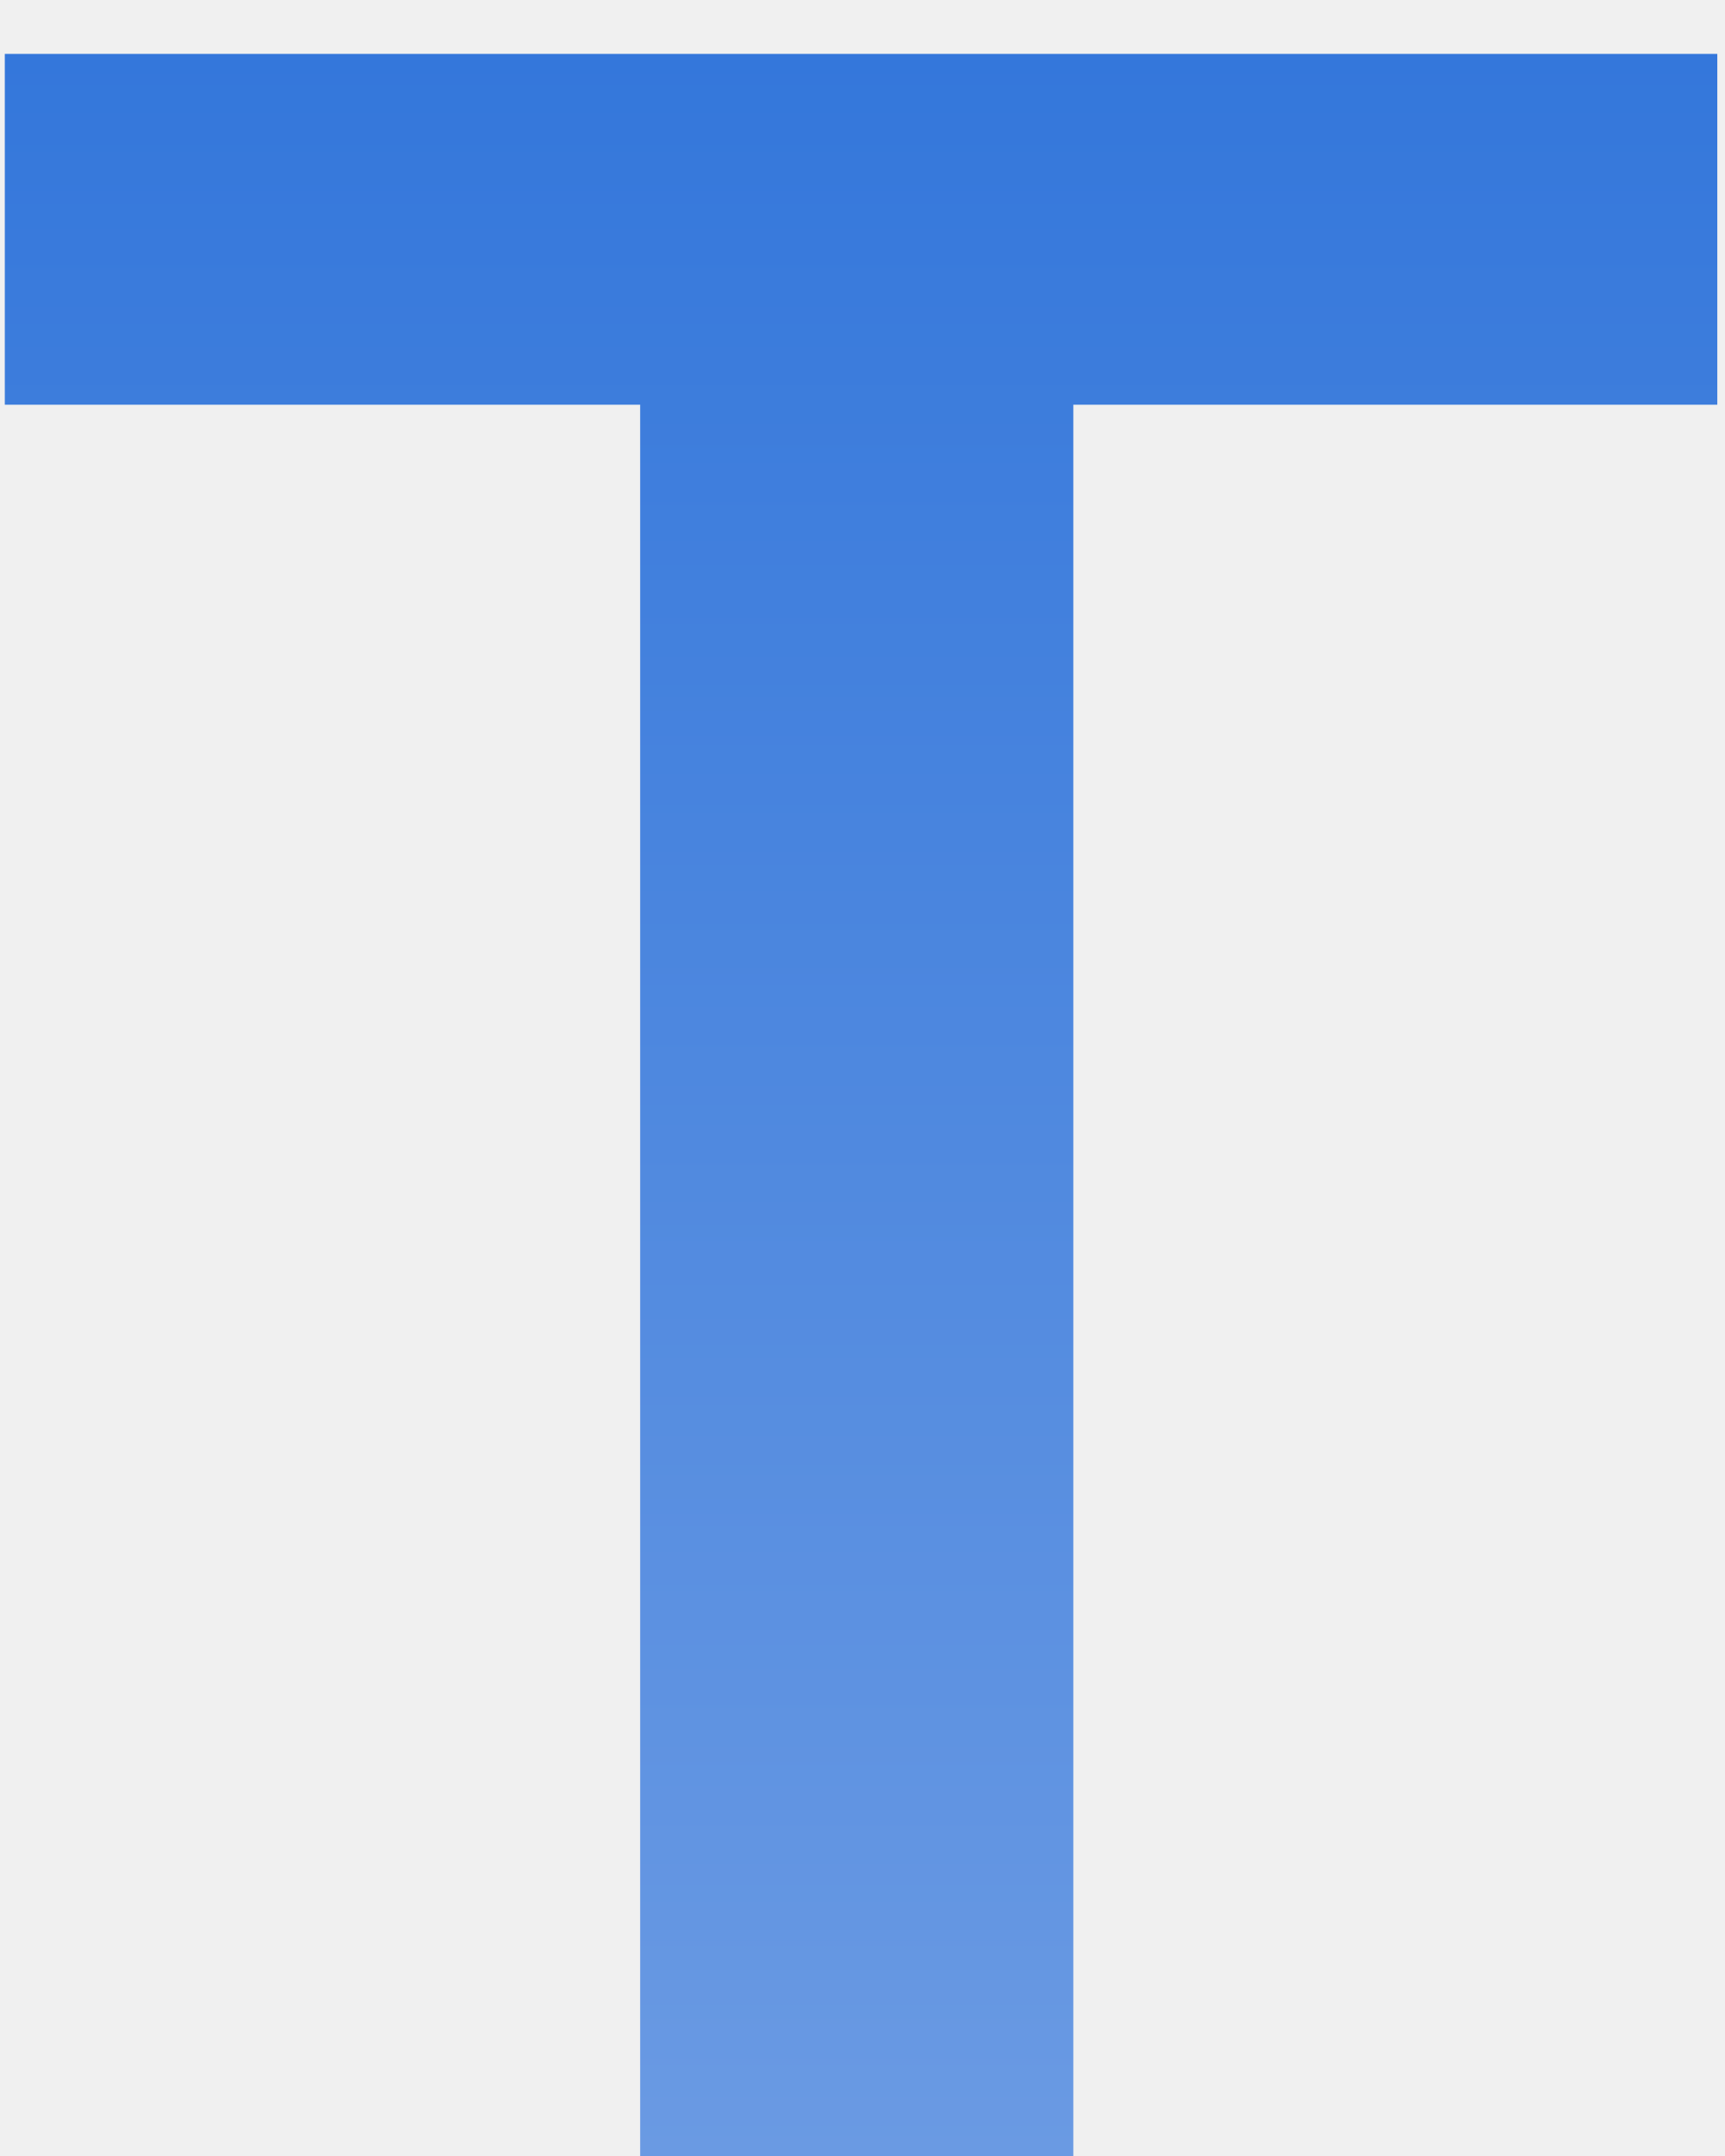
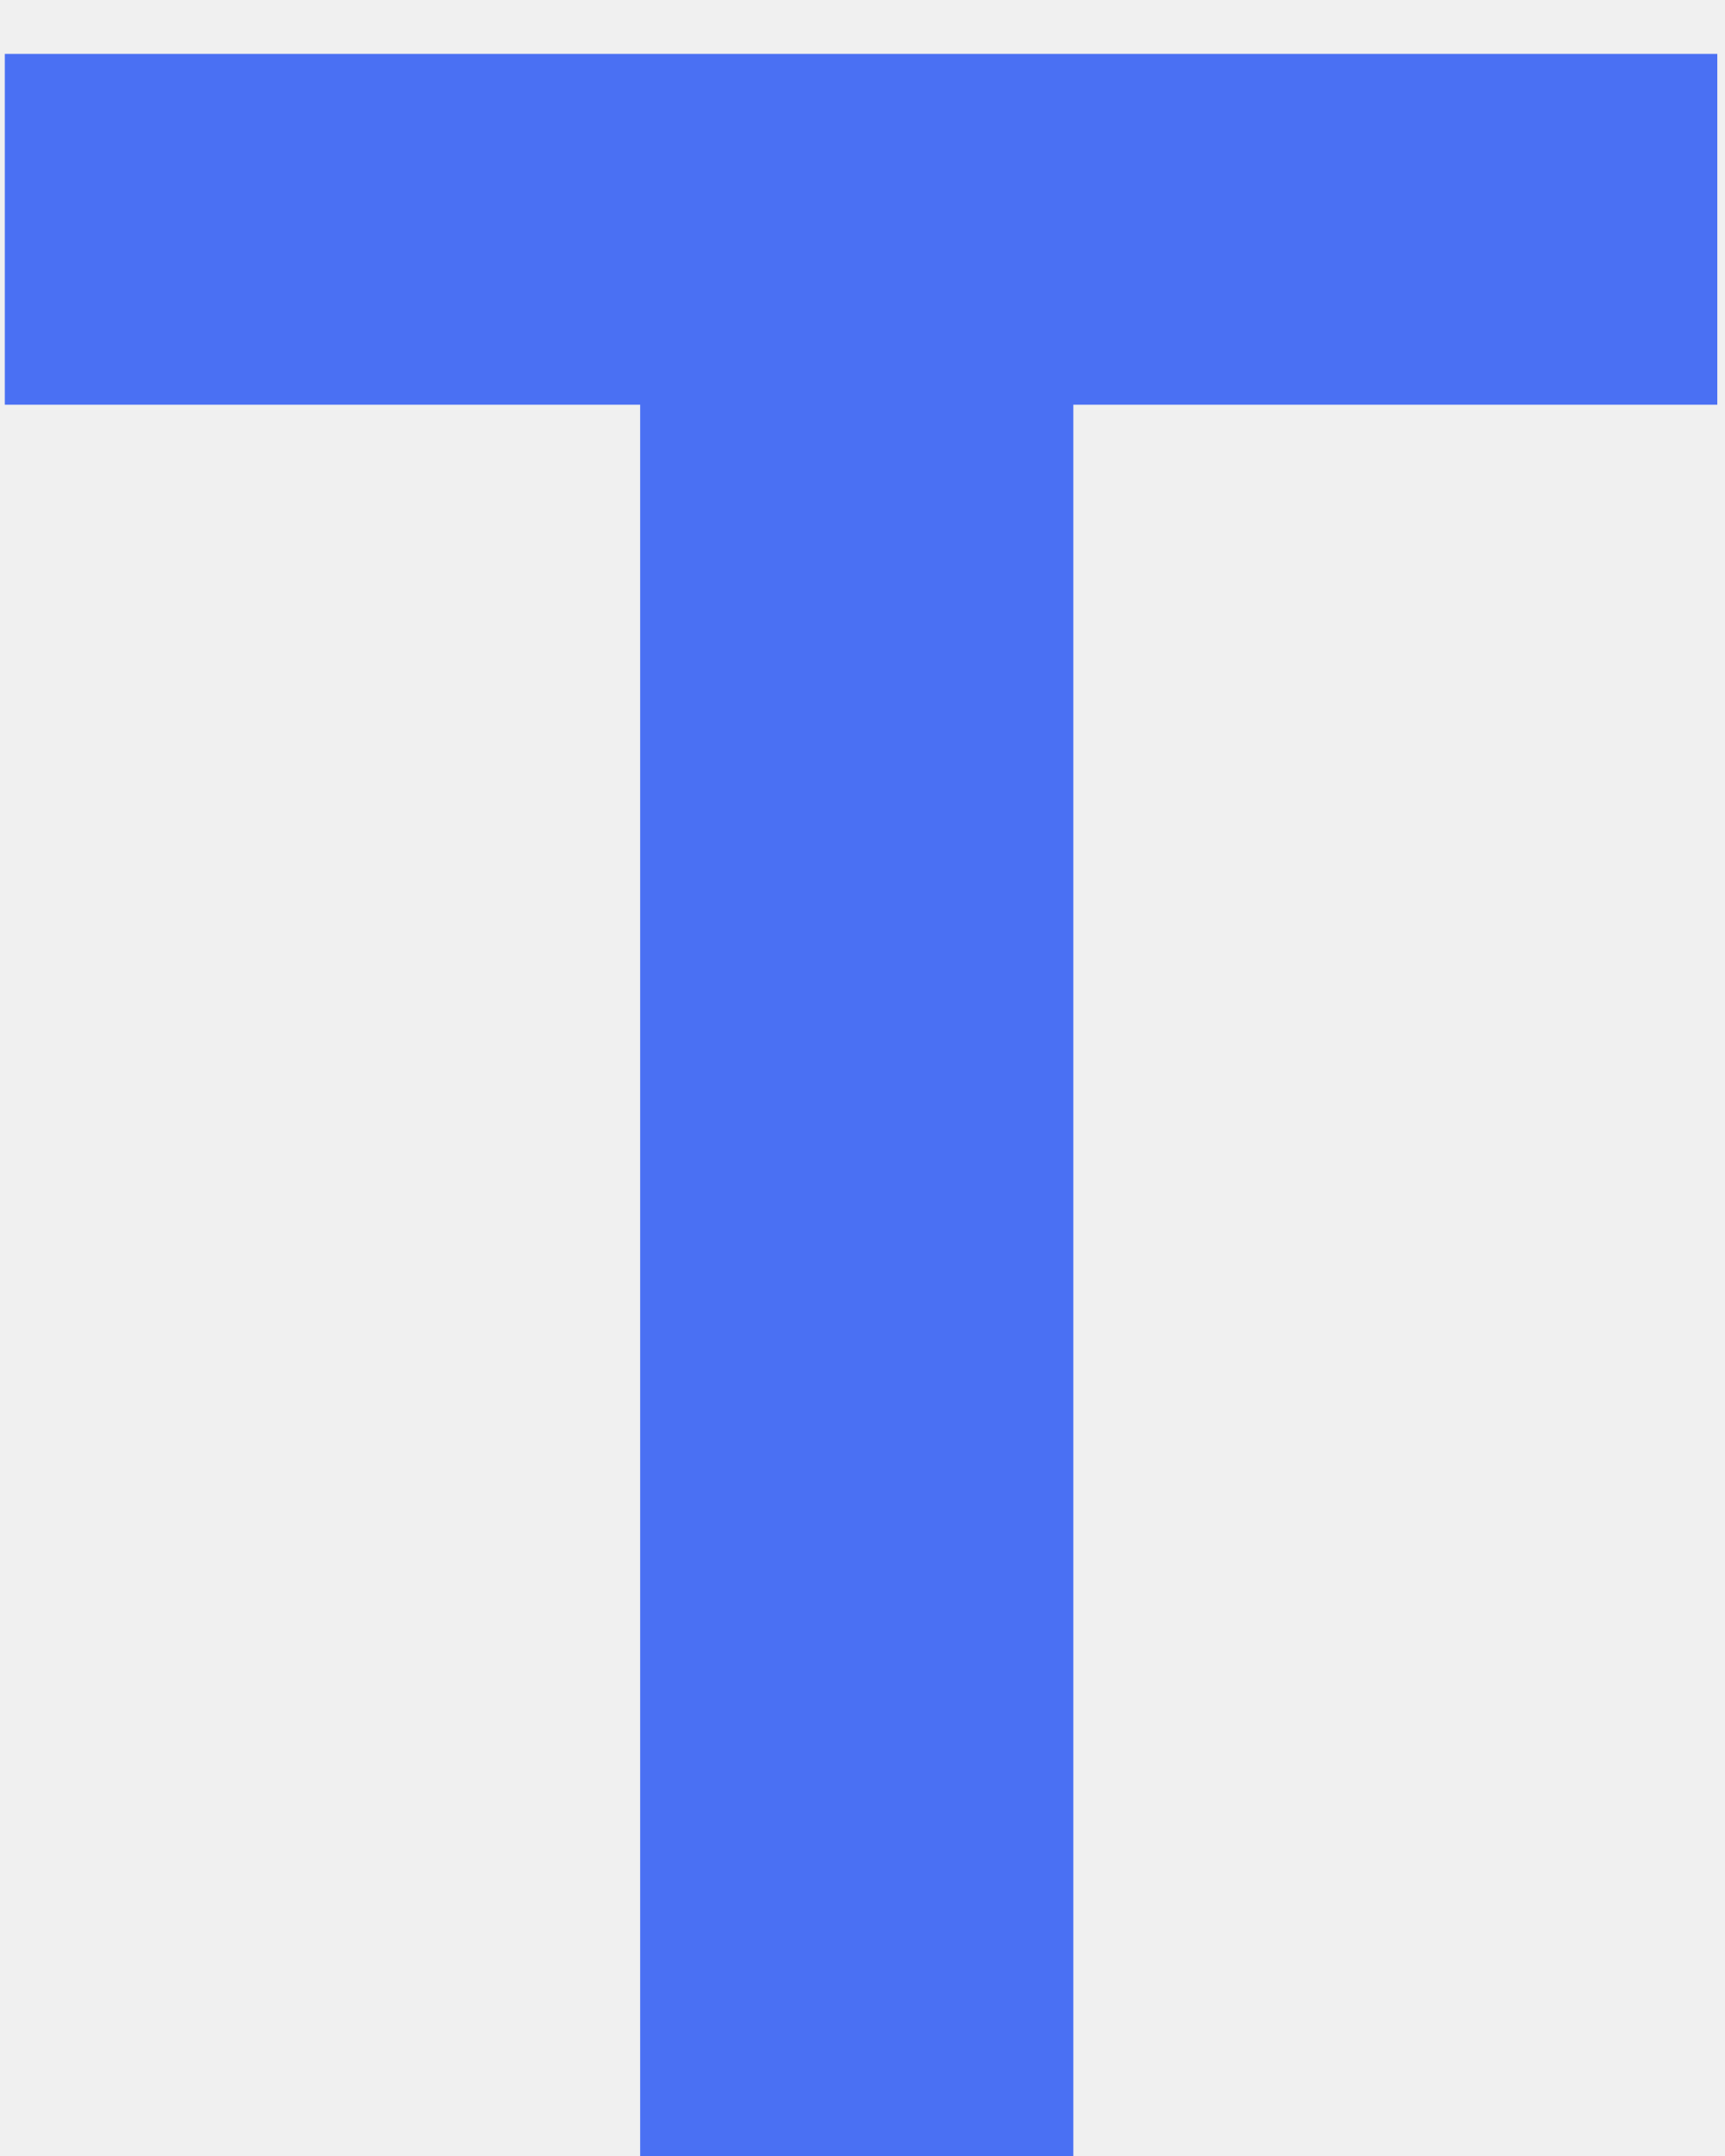
<svg xmlns="http://www.w3.org/2000/svg" width="28" height="35" viewBox="0 0 28 35" fill="none">
  <g clip-path="url(#clip0_6_104)">
-     <path d="M27.875 6.57H17.422V35H10.391V6.57H0.078V0.875H27.875V6.57Z" fill="url(#paint0_linear_6_104)" />
+     <path d="M27.875 6.57H17.422V35H10.391V6.57H0.078V0.875H27.875V6.57Z" fill="#456CF3" fill-opacity="0.97" />
  </g>
  <defs>
-     <linearGradient id="paint0_linear_6_104" x1="13.977" y1="0.875" x2="13.977" y2="35" gradientUnits="userSpaceOnUse">
-       <stop stop-color="#3477DB" />
-       <stop offset="1" stop-color="#6A9AE3" />
-     </linearGradient>
    <clipPath id="clip0_6_104">
      <rect width="28" height="35" fill="white" />
    </clipPath>
  </defs>
</svg>
